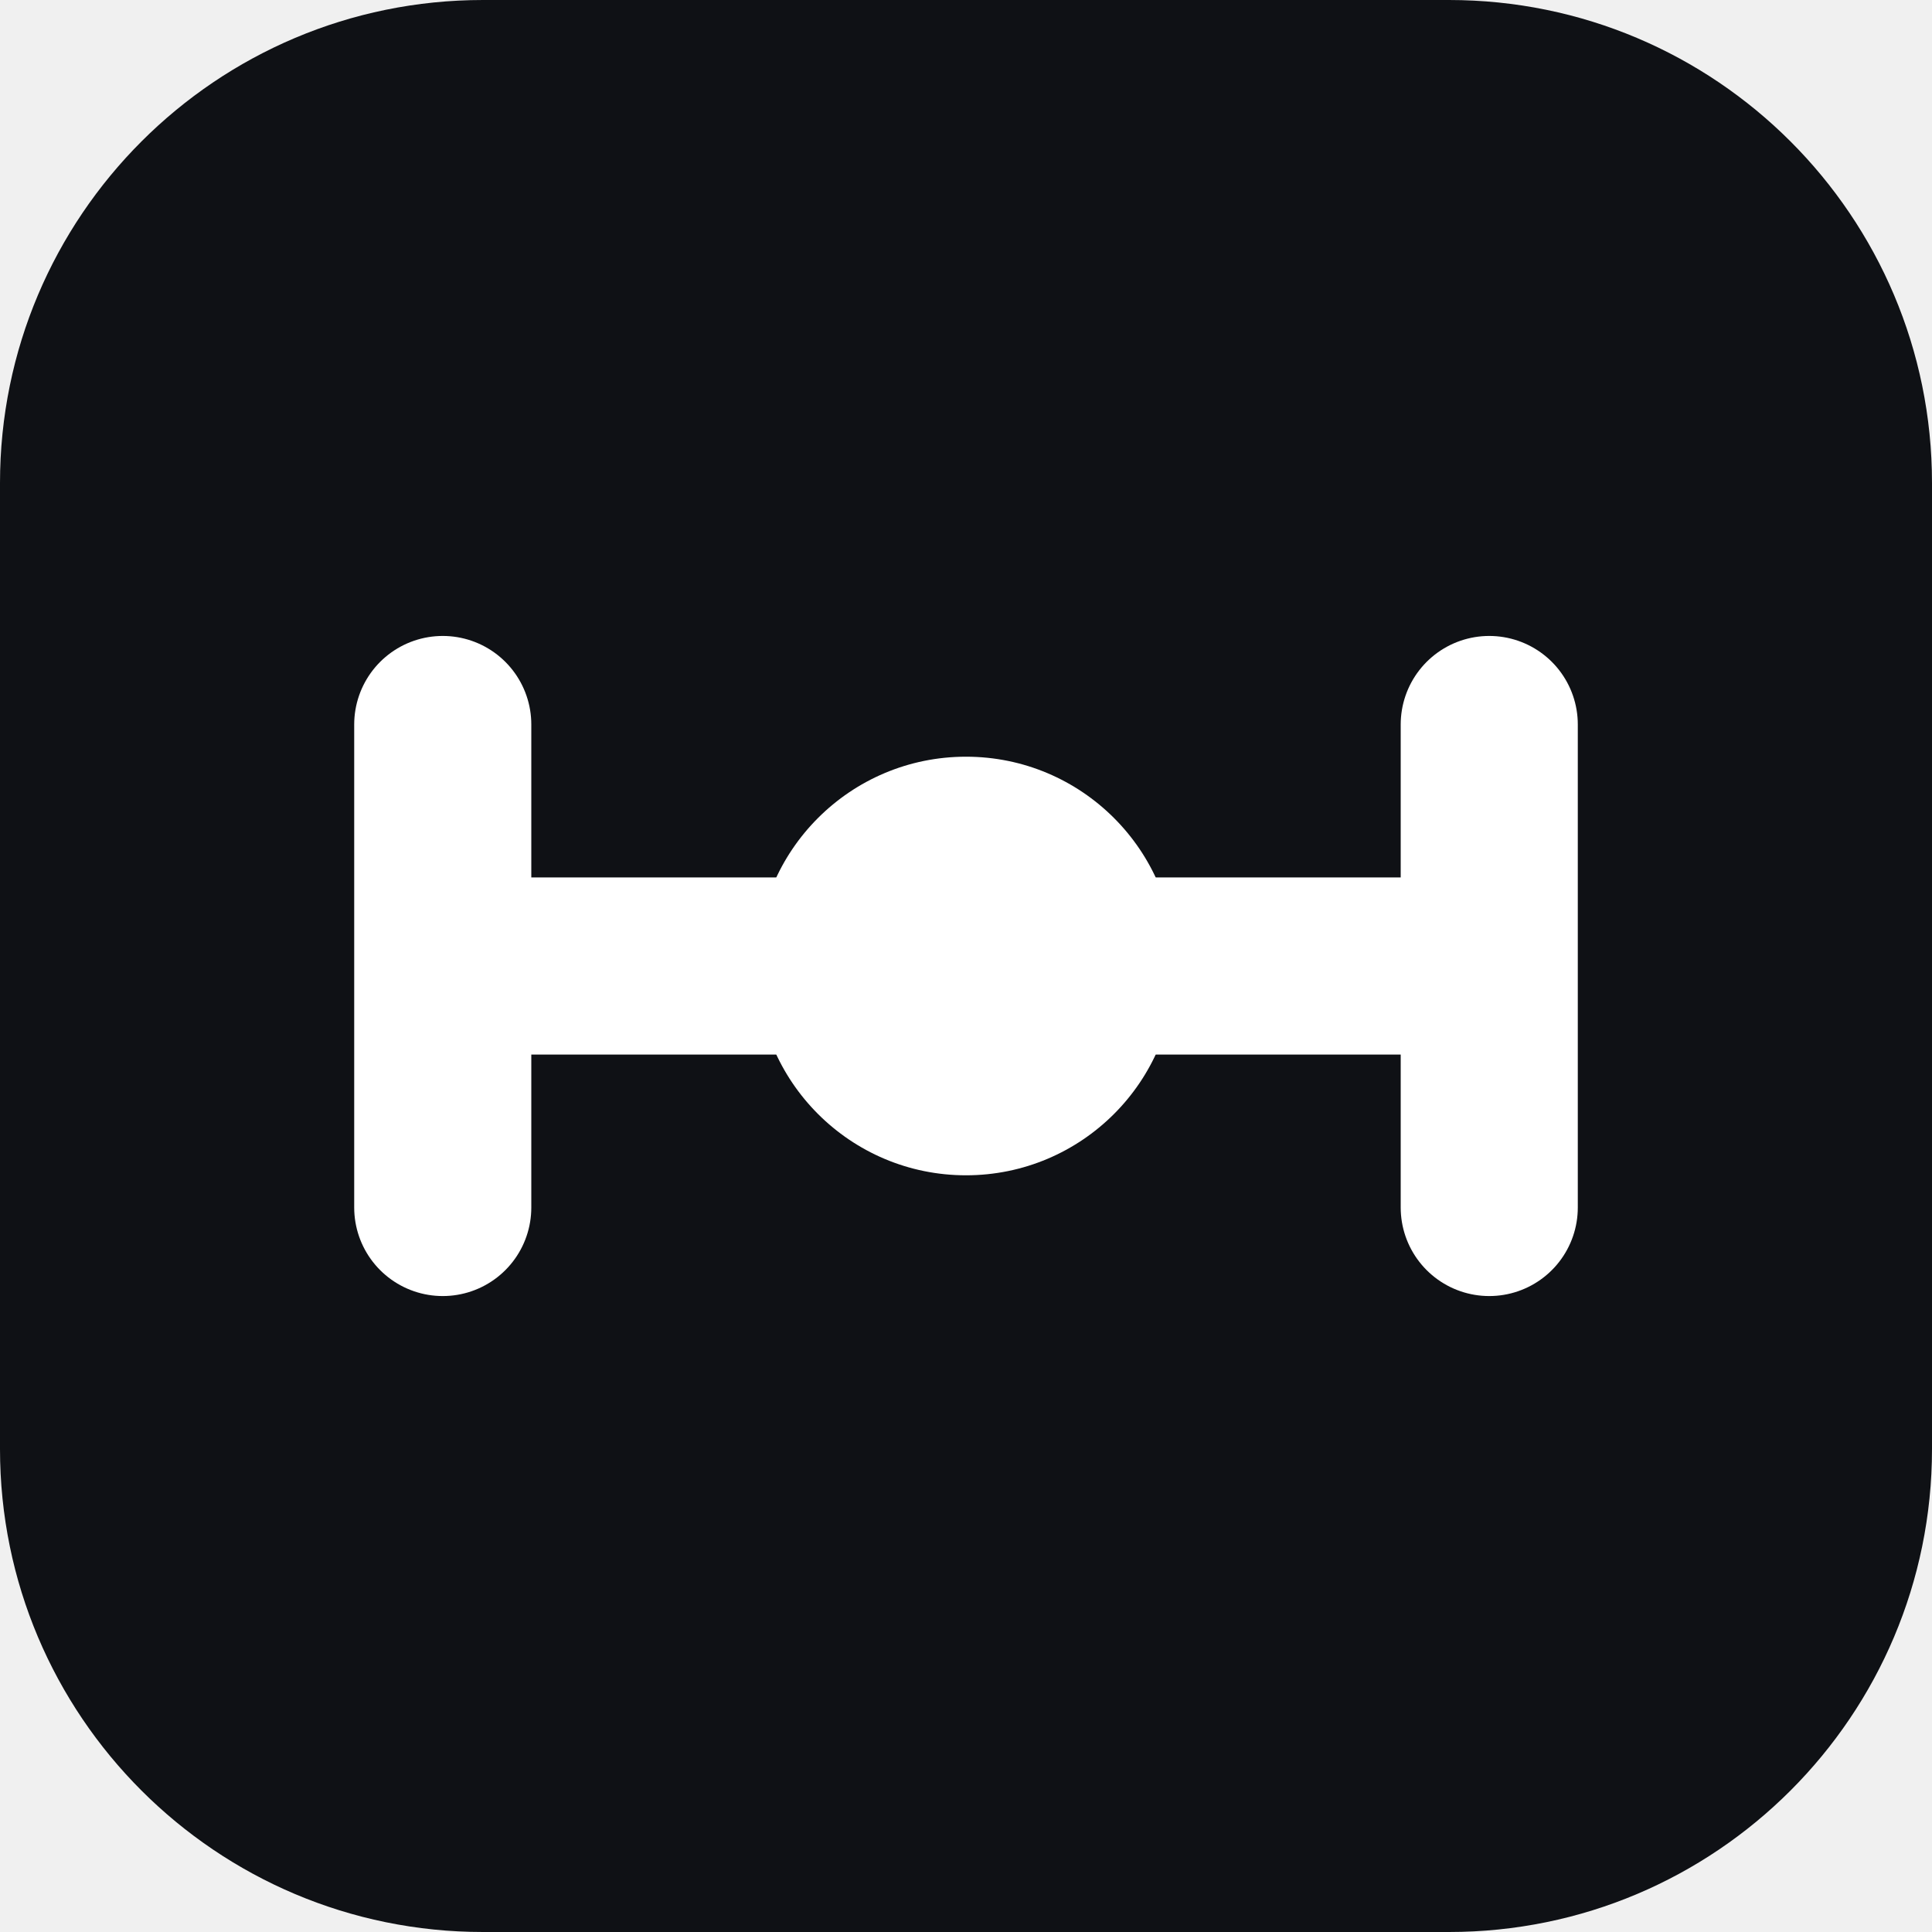
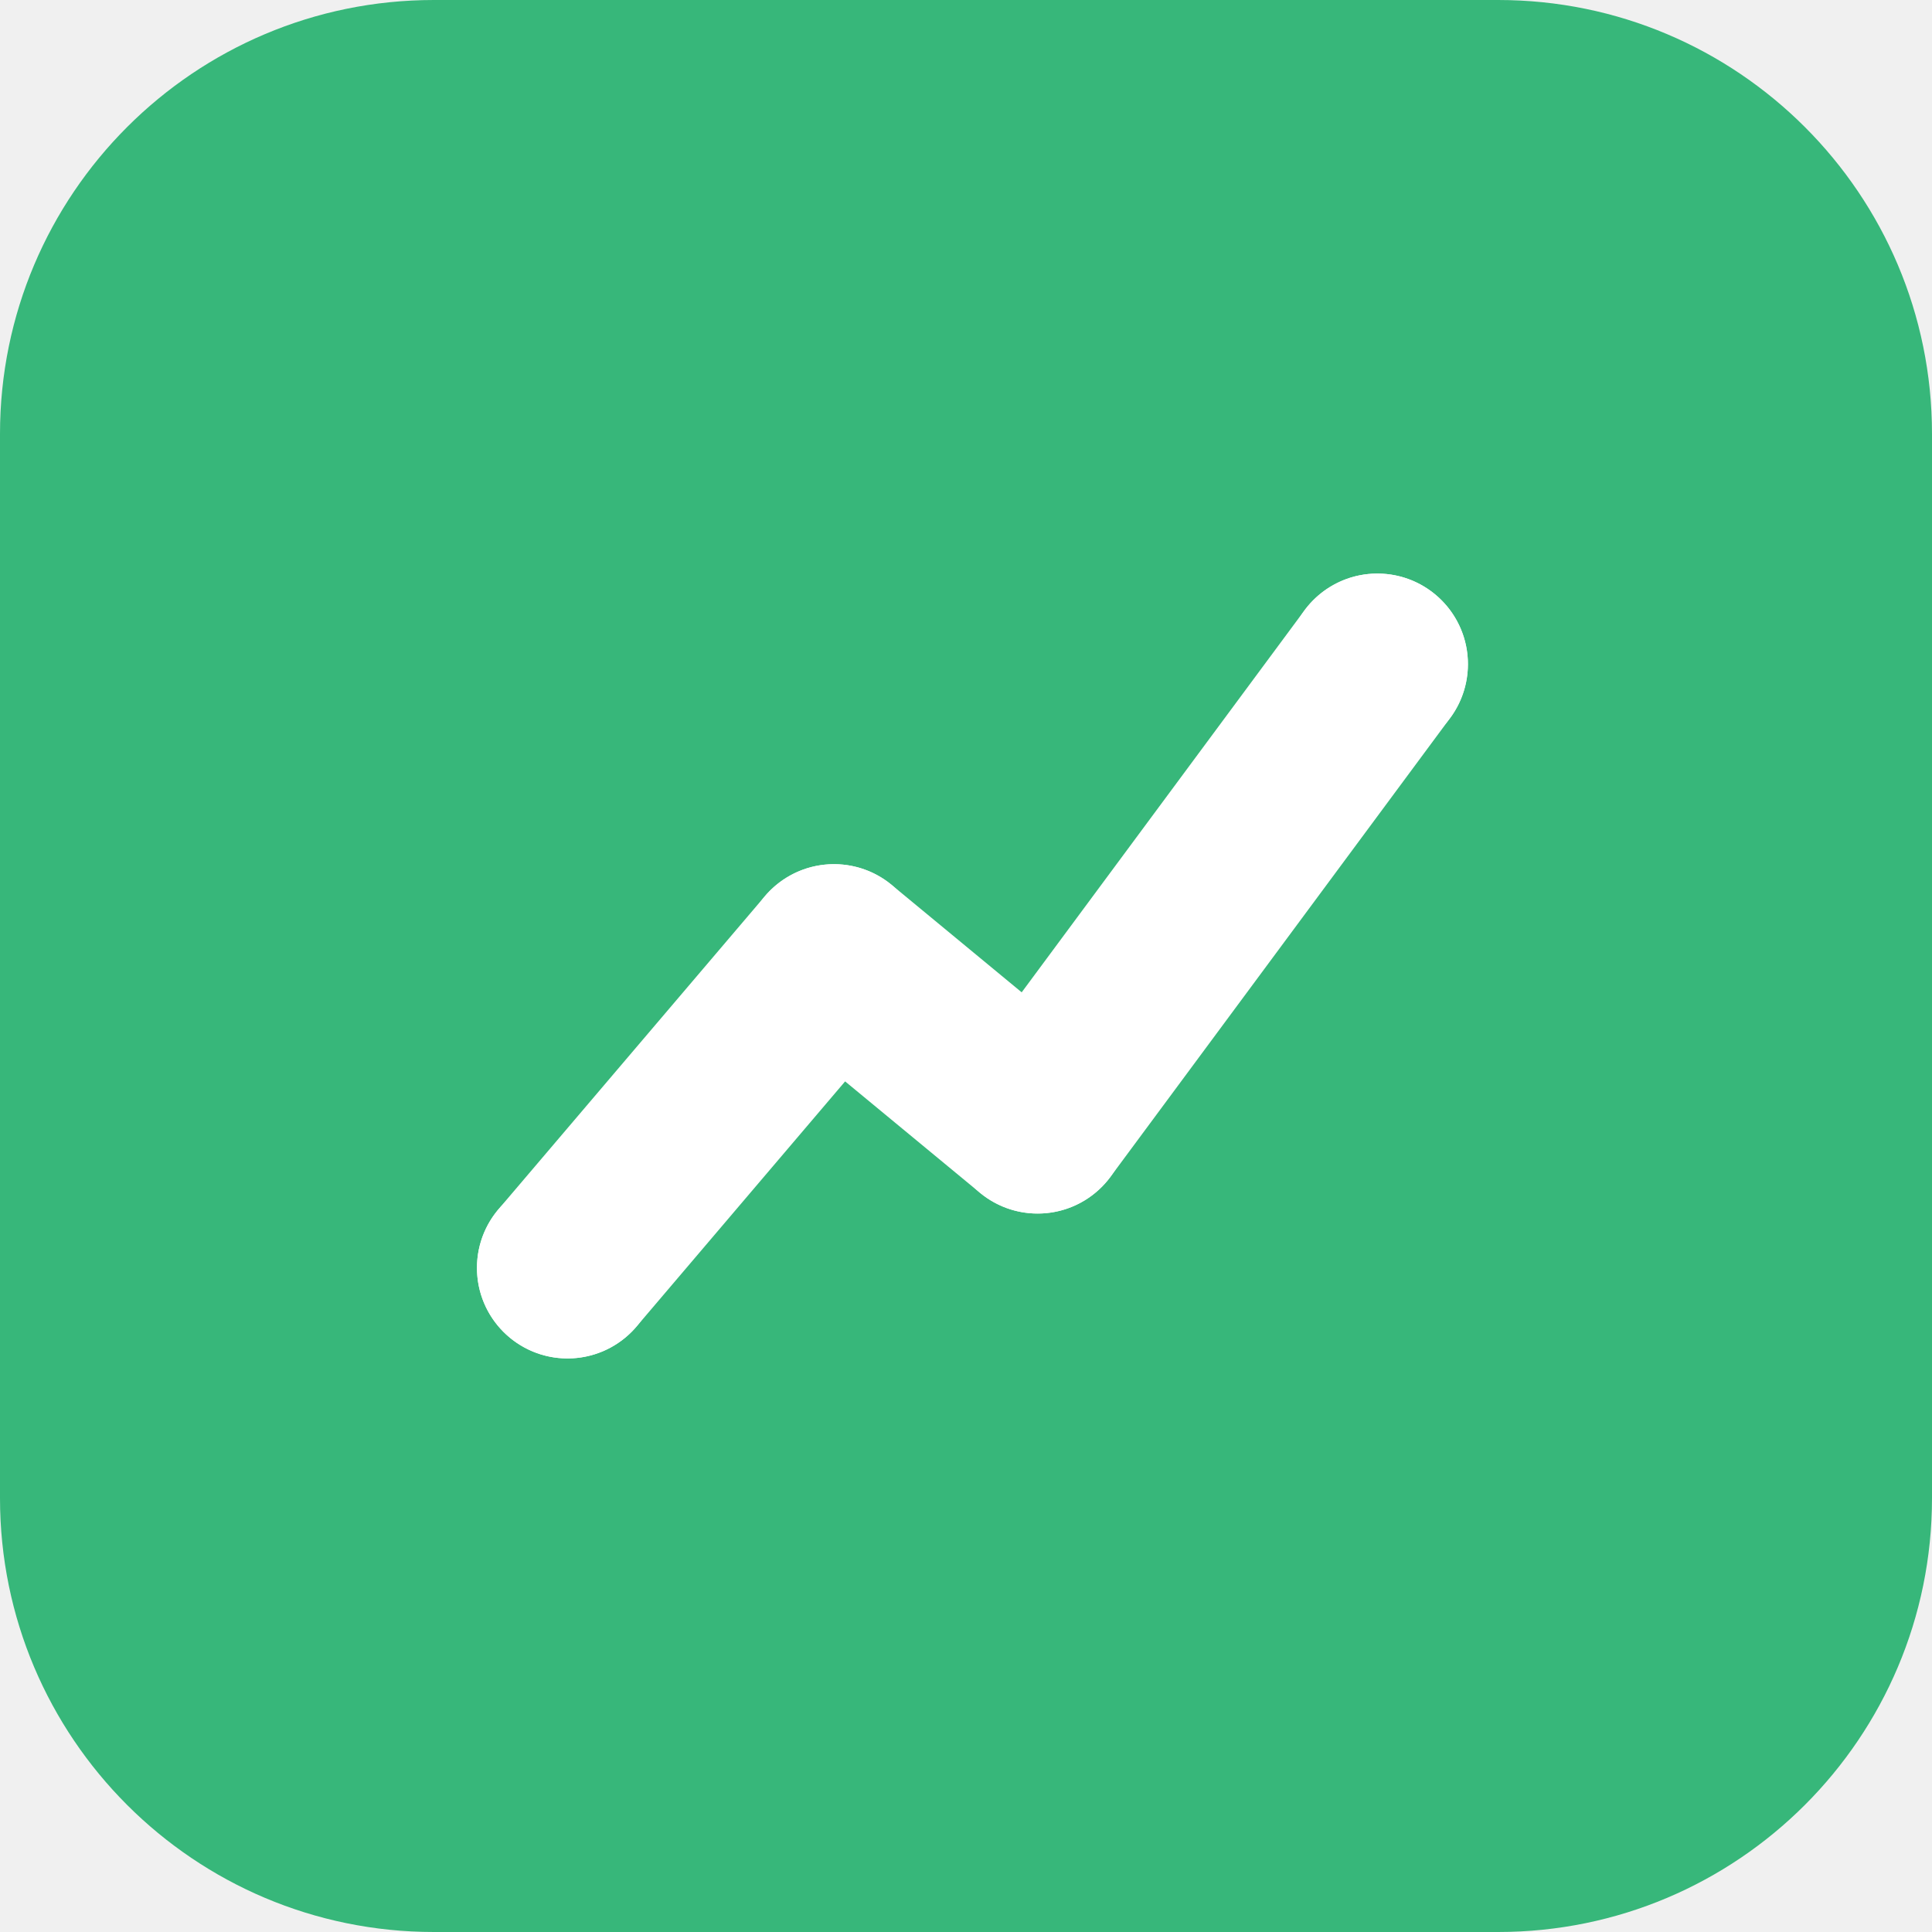
<svg xmlns="http://www.w3.org/2000/svg" viewBox="0 0 24 24">
-   <rect width="24" height="24" rx="6" fill="#0F1115" />
-   <path d="M5.5 12h13M5.5 9v6M18.5 9v6" fill="none" stroke="#FFFFFF" stroke-width="2.2" stroke-linecap="round" stroke-linejoin="round" />
-   <circle cx="12" cy="12" r="2.6" fill="#FFFFFF" />
+   <rect width="24" height="24" rx="5.39" fill="#37B77A" />
+   <path d="M7.05 15.75L10.36 11.86L12.89 13.95L17.11 8.25" fill="none" stroke="#FFFFFF" stroke-width="2.25" stroke-linecap="round" stroke-linejoin="round" />
+   <circle cx="7.05" cy="15.75" r="1.125" fill="#FFFFFF" />
+   <circle cx="10.36" cy="11.86" r="1.125" fill="#FFFFFF" />
+   <circle cx="12.89" cy="13.95" r="1.125" fill="#FFFFFF" />
+   <circle cx="17.11" cy="8.25" r="1.125" fill="#FFFFFF" />
</svg>
